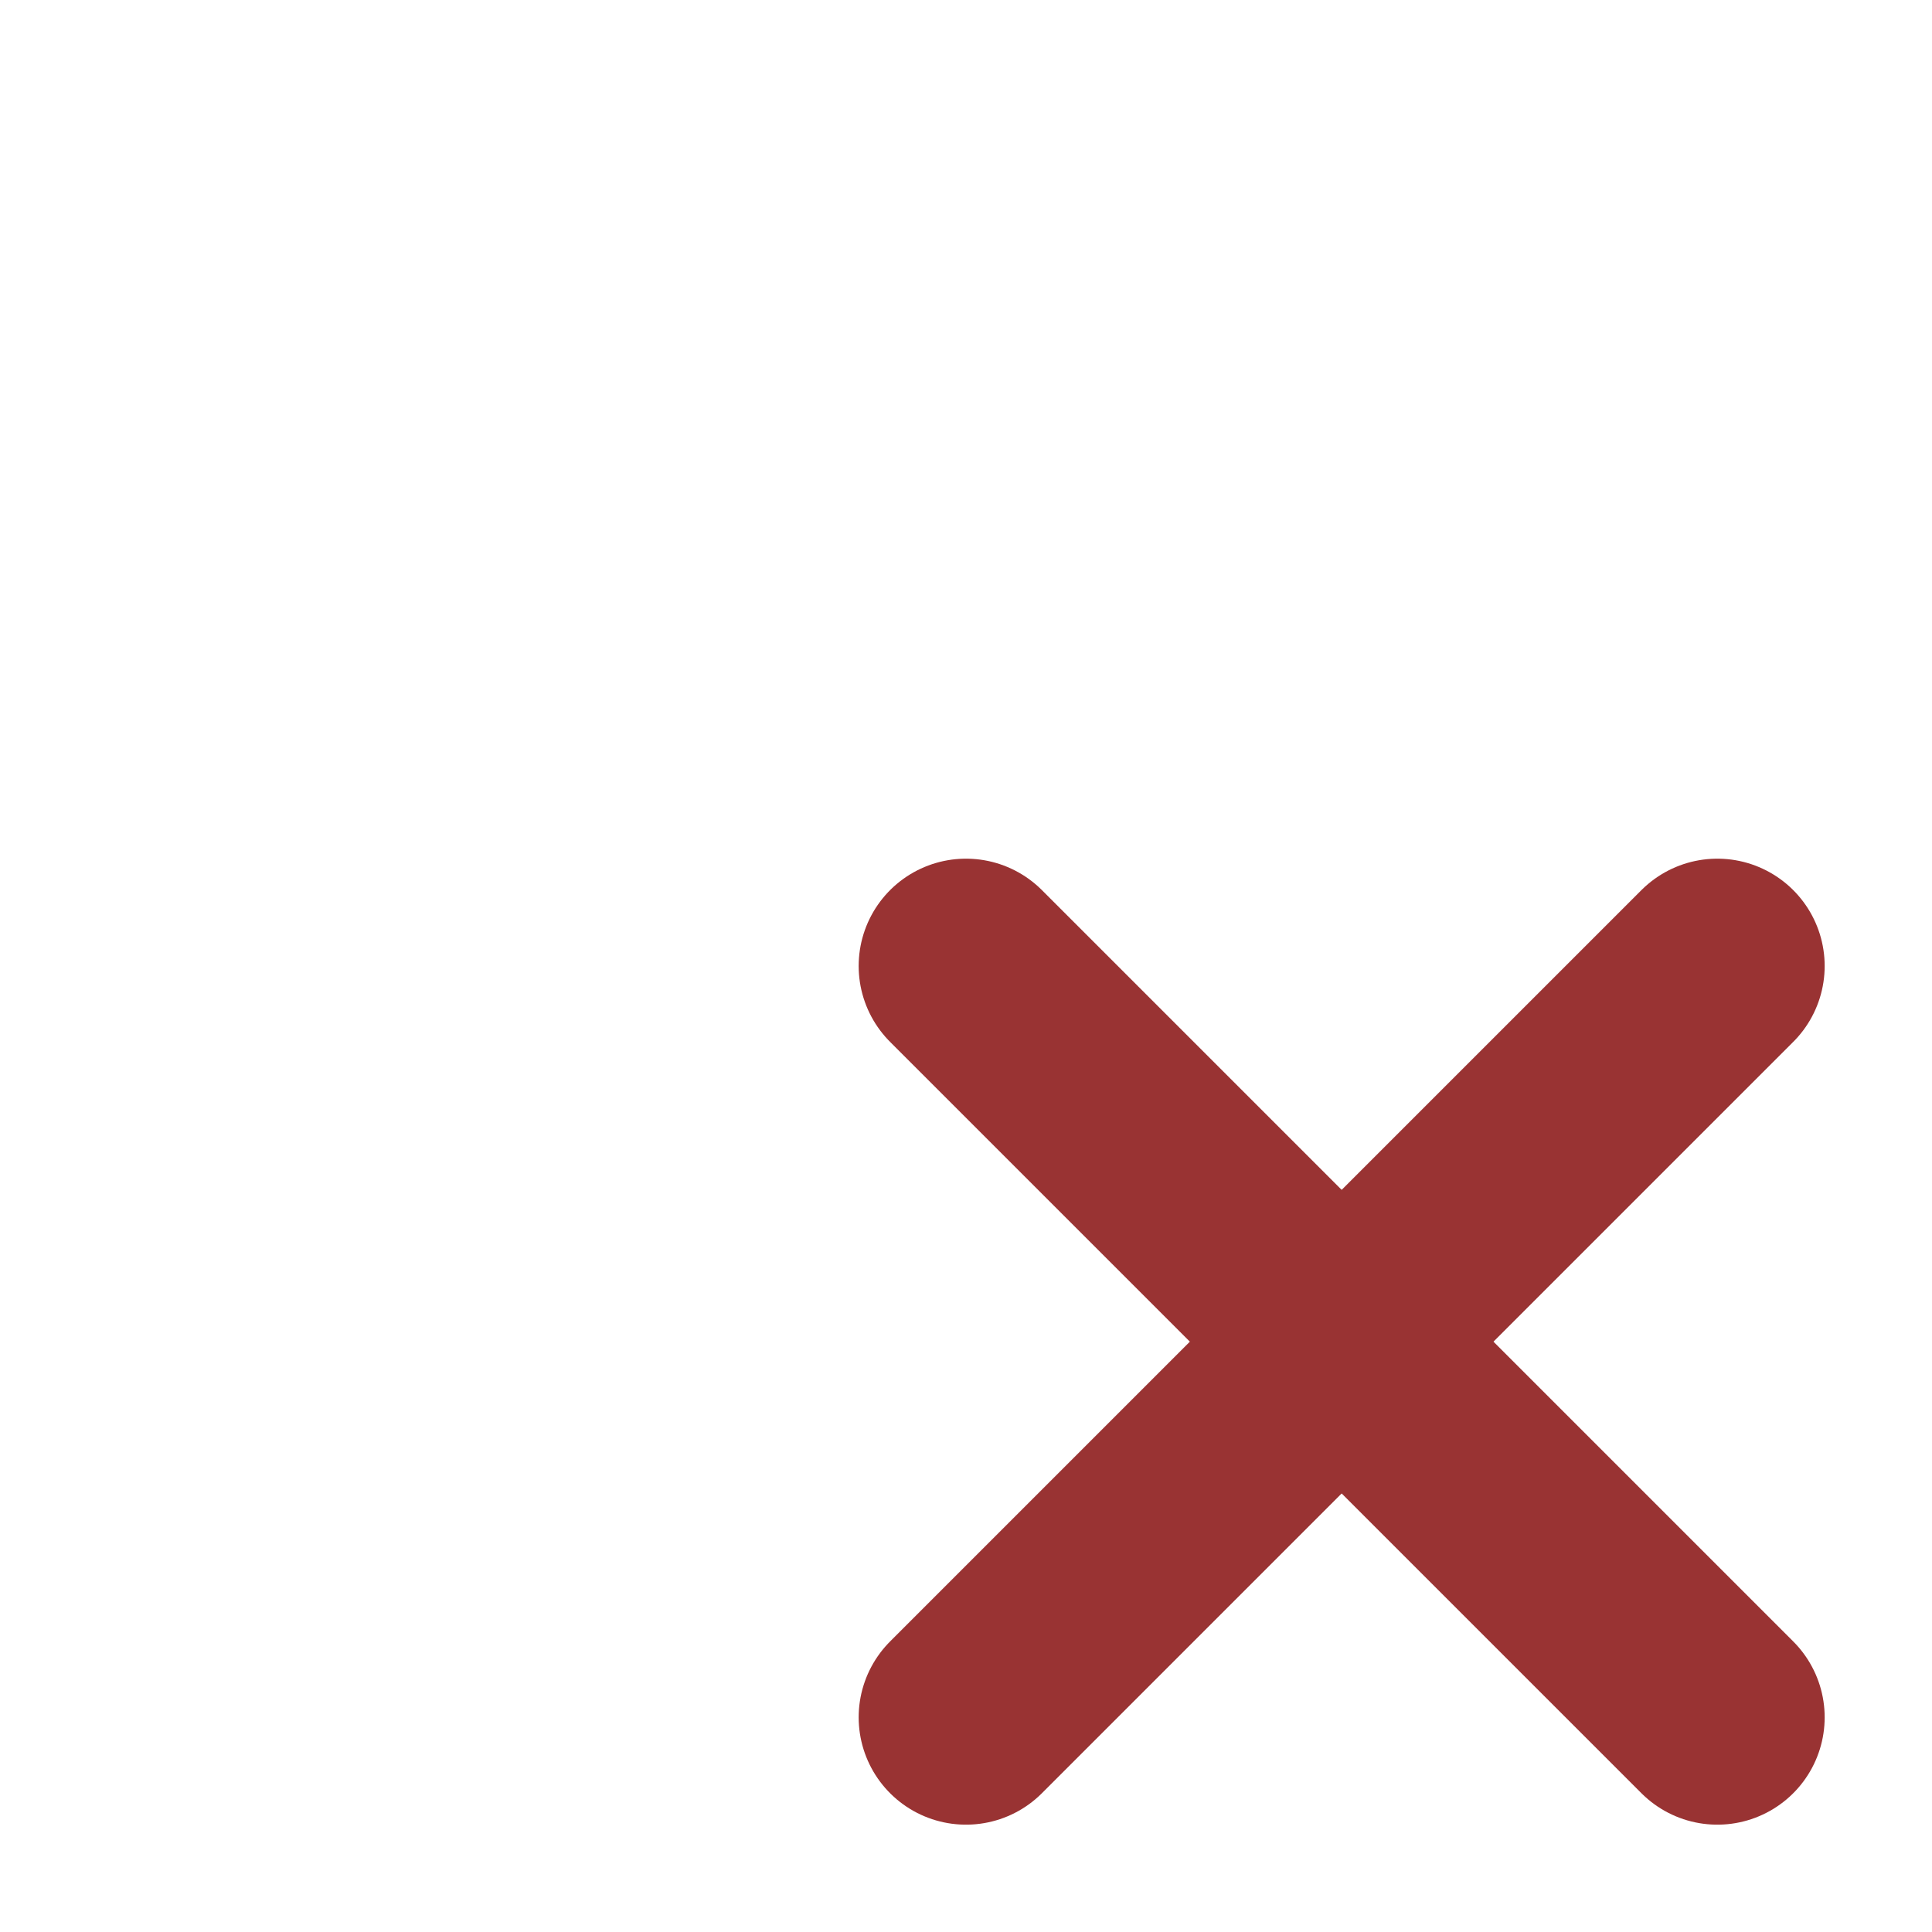
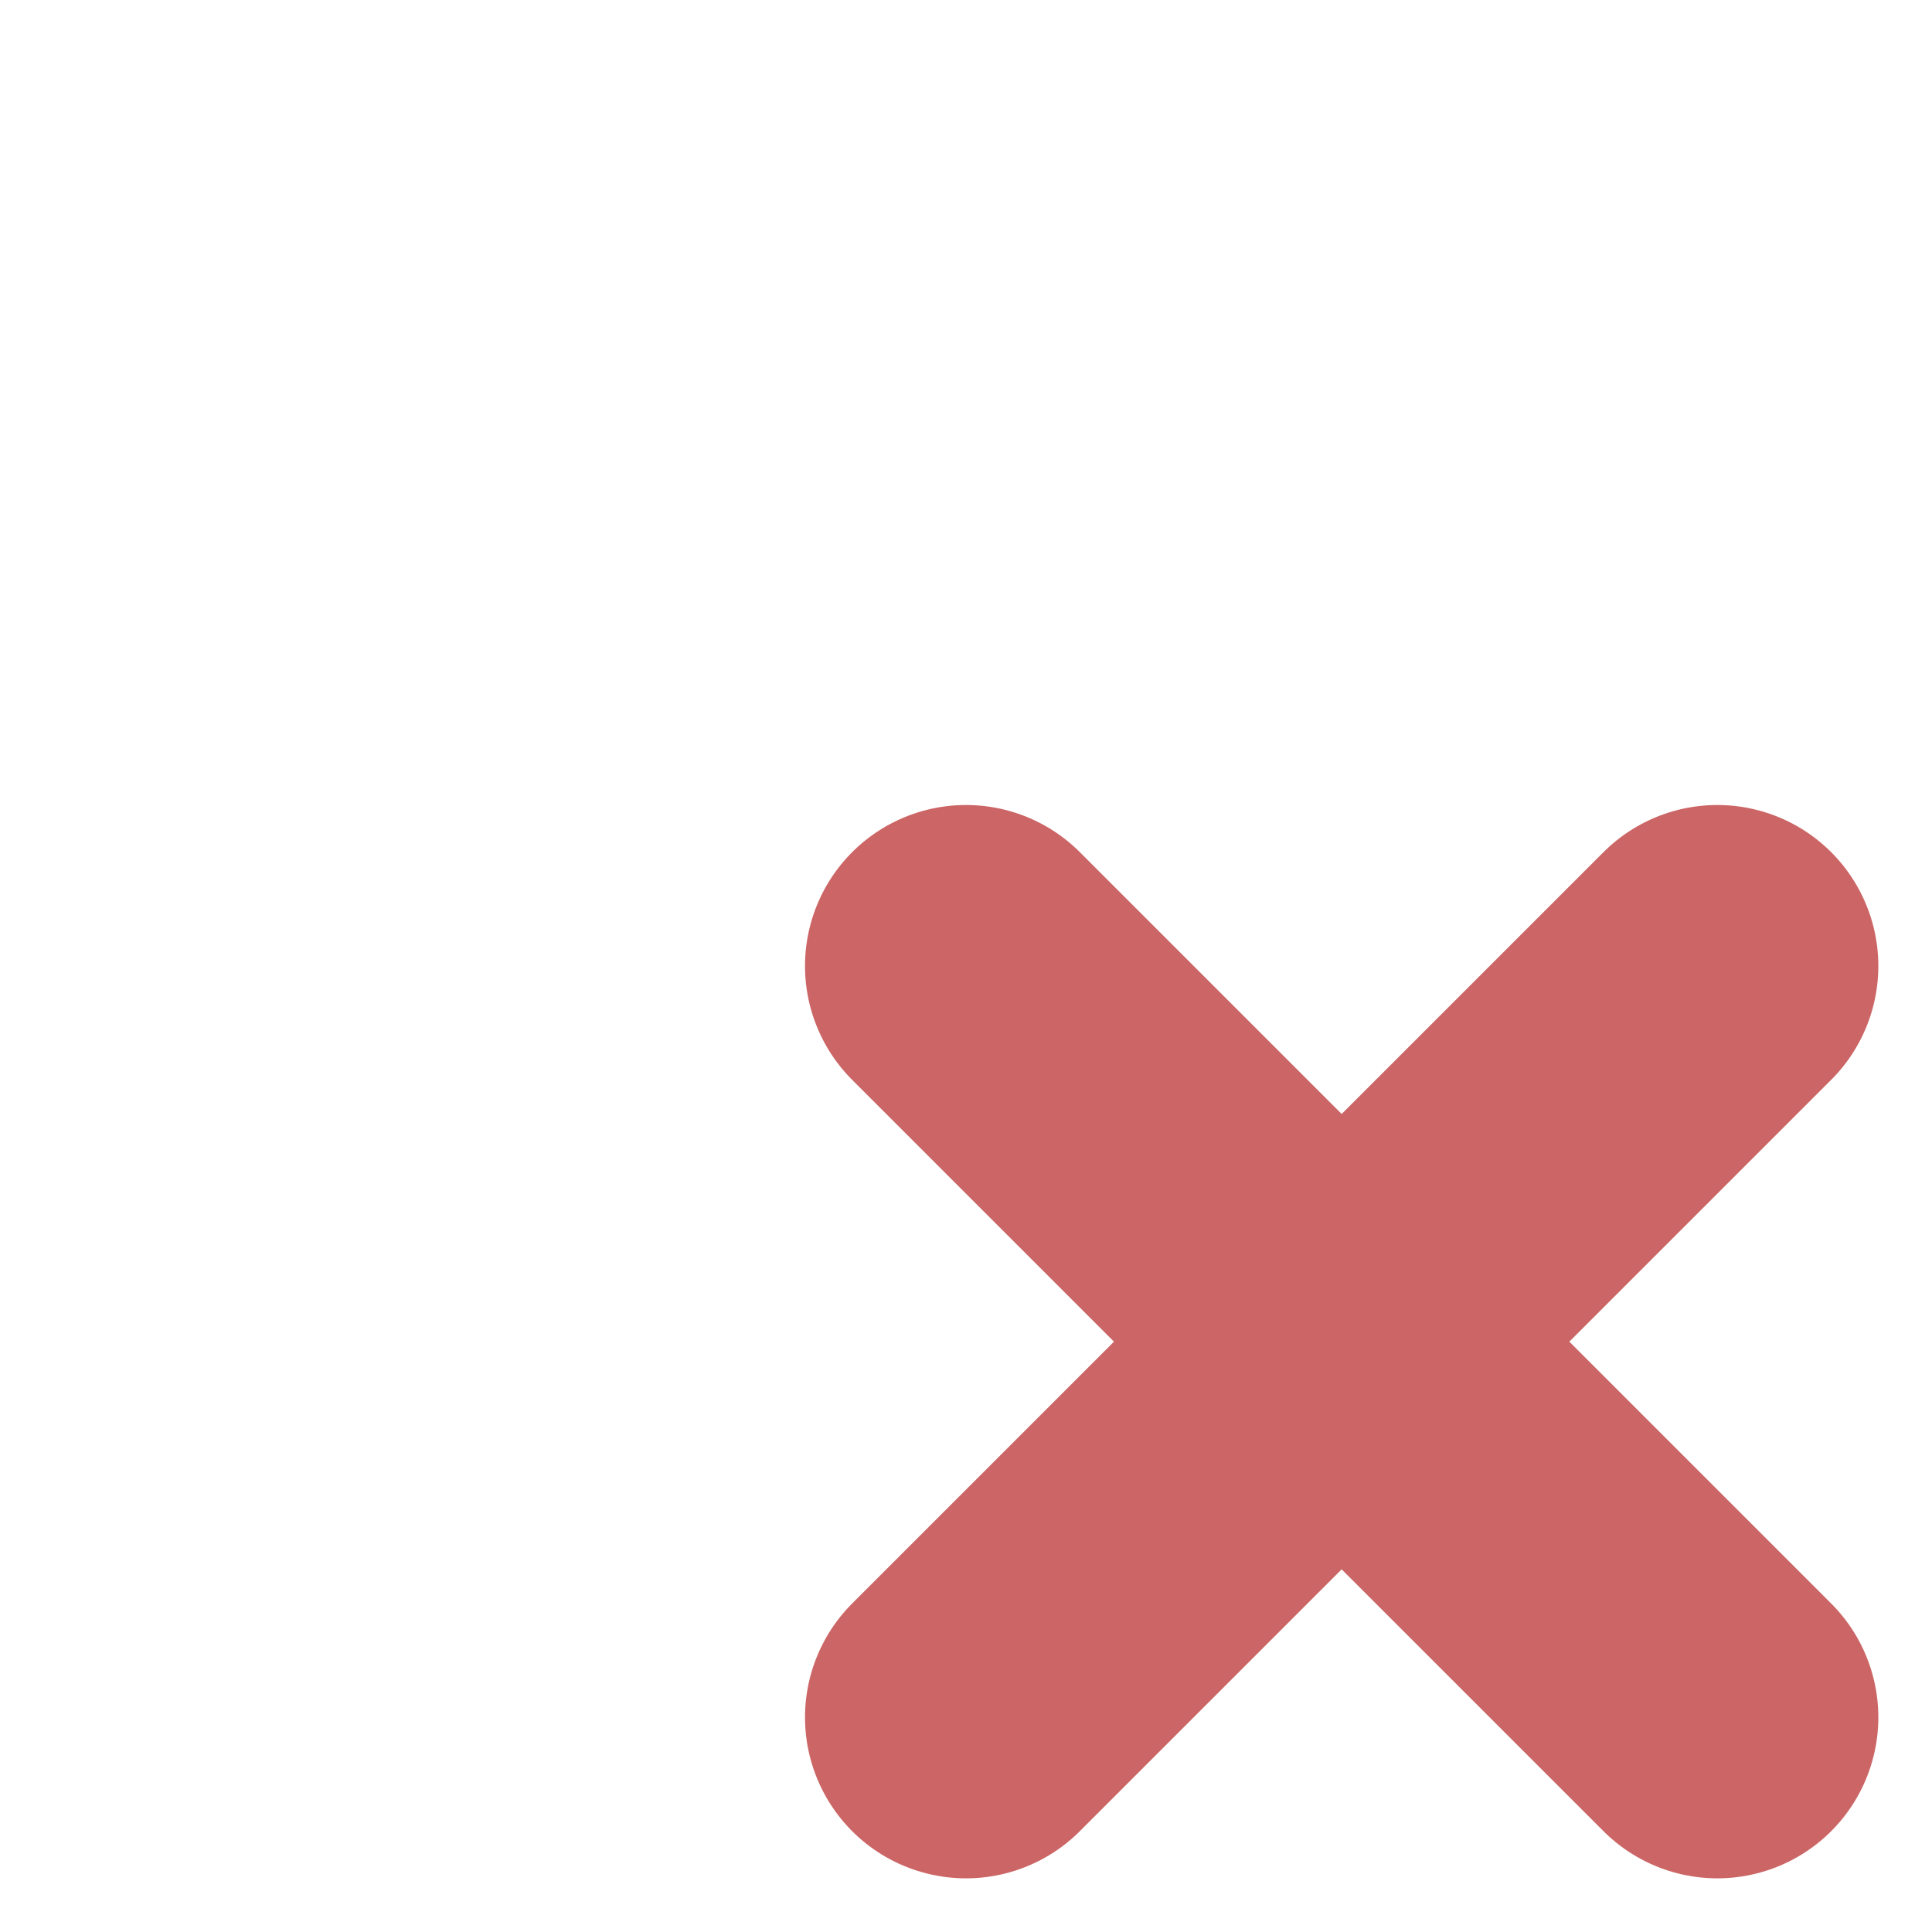
<svg xmlns="http://www.w3.org/2000/svg" width="360px" height="360px" viewBox="0 0 360 360" version="1.2">
  <g id="surface44373">
    <path style="fill:none;stroke-width:30;stroke-linecap:round;stroke-linejoin:round;stroke:rgb(100%,100%,100%);stroke-opacity:1;stroke-miterlimit:10;" d="M 40 40 L 120 40 L 40 120 L 120 120 " />
    <path style="fill:none;stroke-width:30;stroke-linecap:round;stroke-linejoin:round;stroke:rgb(100%,100%,100%);stroke-opacity:1;stroke-miterlimit:10;" d="M 40 160 L 120 160 L 40 240 L 120 240 " />
    <path style="fill:none;stroke-width:30;stroke-linecap:round;stroke-linejoin:round;stroke:rgb(100%,100%,100%);stroke-opacity:1;stroke-miterlimit:10;" d="M 160 40 L 240 40 L 160 120 L 240 120 " />
-     <path style="fill:none;stroke-width:60;stroke-linecap:round;stroke-linejoin:round;stroke:rgb(100%,100%,100%);stroke-opacity:1;stroke-miterlimit:10;" d="M 180 180 L 320 320 " />
-     <path style="fill:none;stroke-width:60;stroke-linecap:round;stroke-linejoin:round;stroke:rgb(100%,100%,100%);stroke-opacity:1;stroke-miterlimit:10;" d="M 320 180 L 180 320 " />
-     <path style="fill:none;stroke-width:40;stroke-linecap:round;stroke-linejoin:round;stroke:rgb(60%,20%,20%);stroke-opacity:1;stroke-miterlimit:10;" d="M 180 180 L 320 320 " />
-     <path style="fill:none;stroke-width:40;stroke-linecap:round;stroke-linejoin:round;stroke:rgb(60%,20%,20%);stroke-opacity:1;stroke-miterlimit:10;" d="M 320 180 L 180 320 " />
+     <path style="fill:none;stroke-width:60;stroke-linecap:round;stroke-linejoin:round;stroke:rgb(80%,40%,40%);stroke-opacity:1;stroke-miterlimit:10;" d="M 180 180 L 320 320 " />
+     <path style="fill:none;stroke-width:60;stroke-linecap:round;stroke-linejoin:round;stroke:rgb(80%,40%,40%);stroke-opacity:1;stroke-miterlimit:10;" d="M 320 180 L 180 320 " />
  </g>
</svg>
